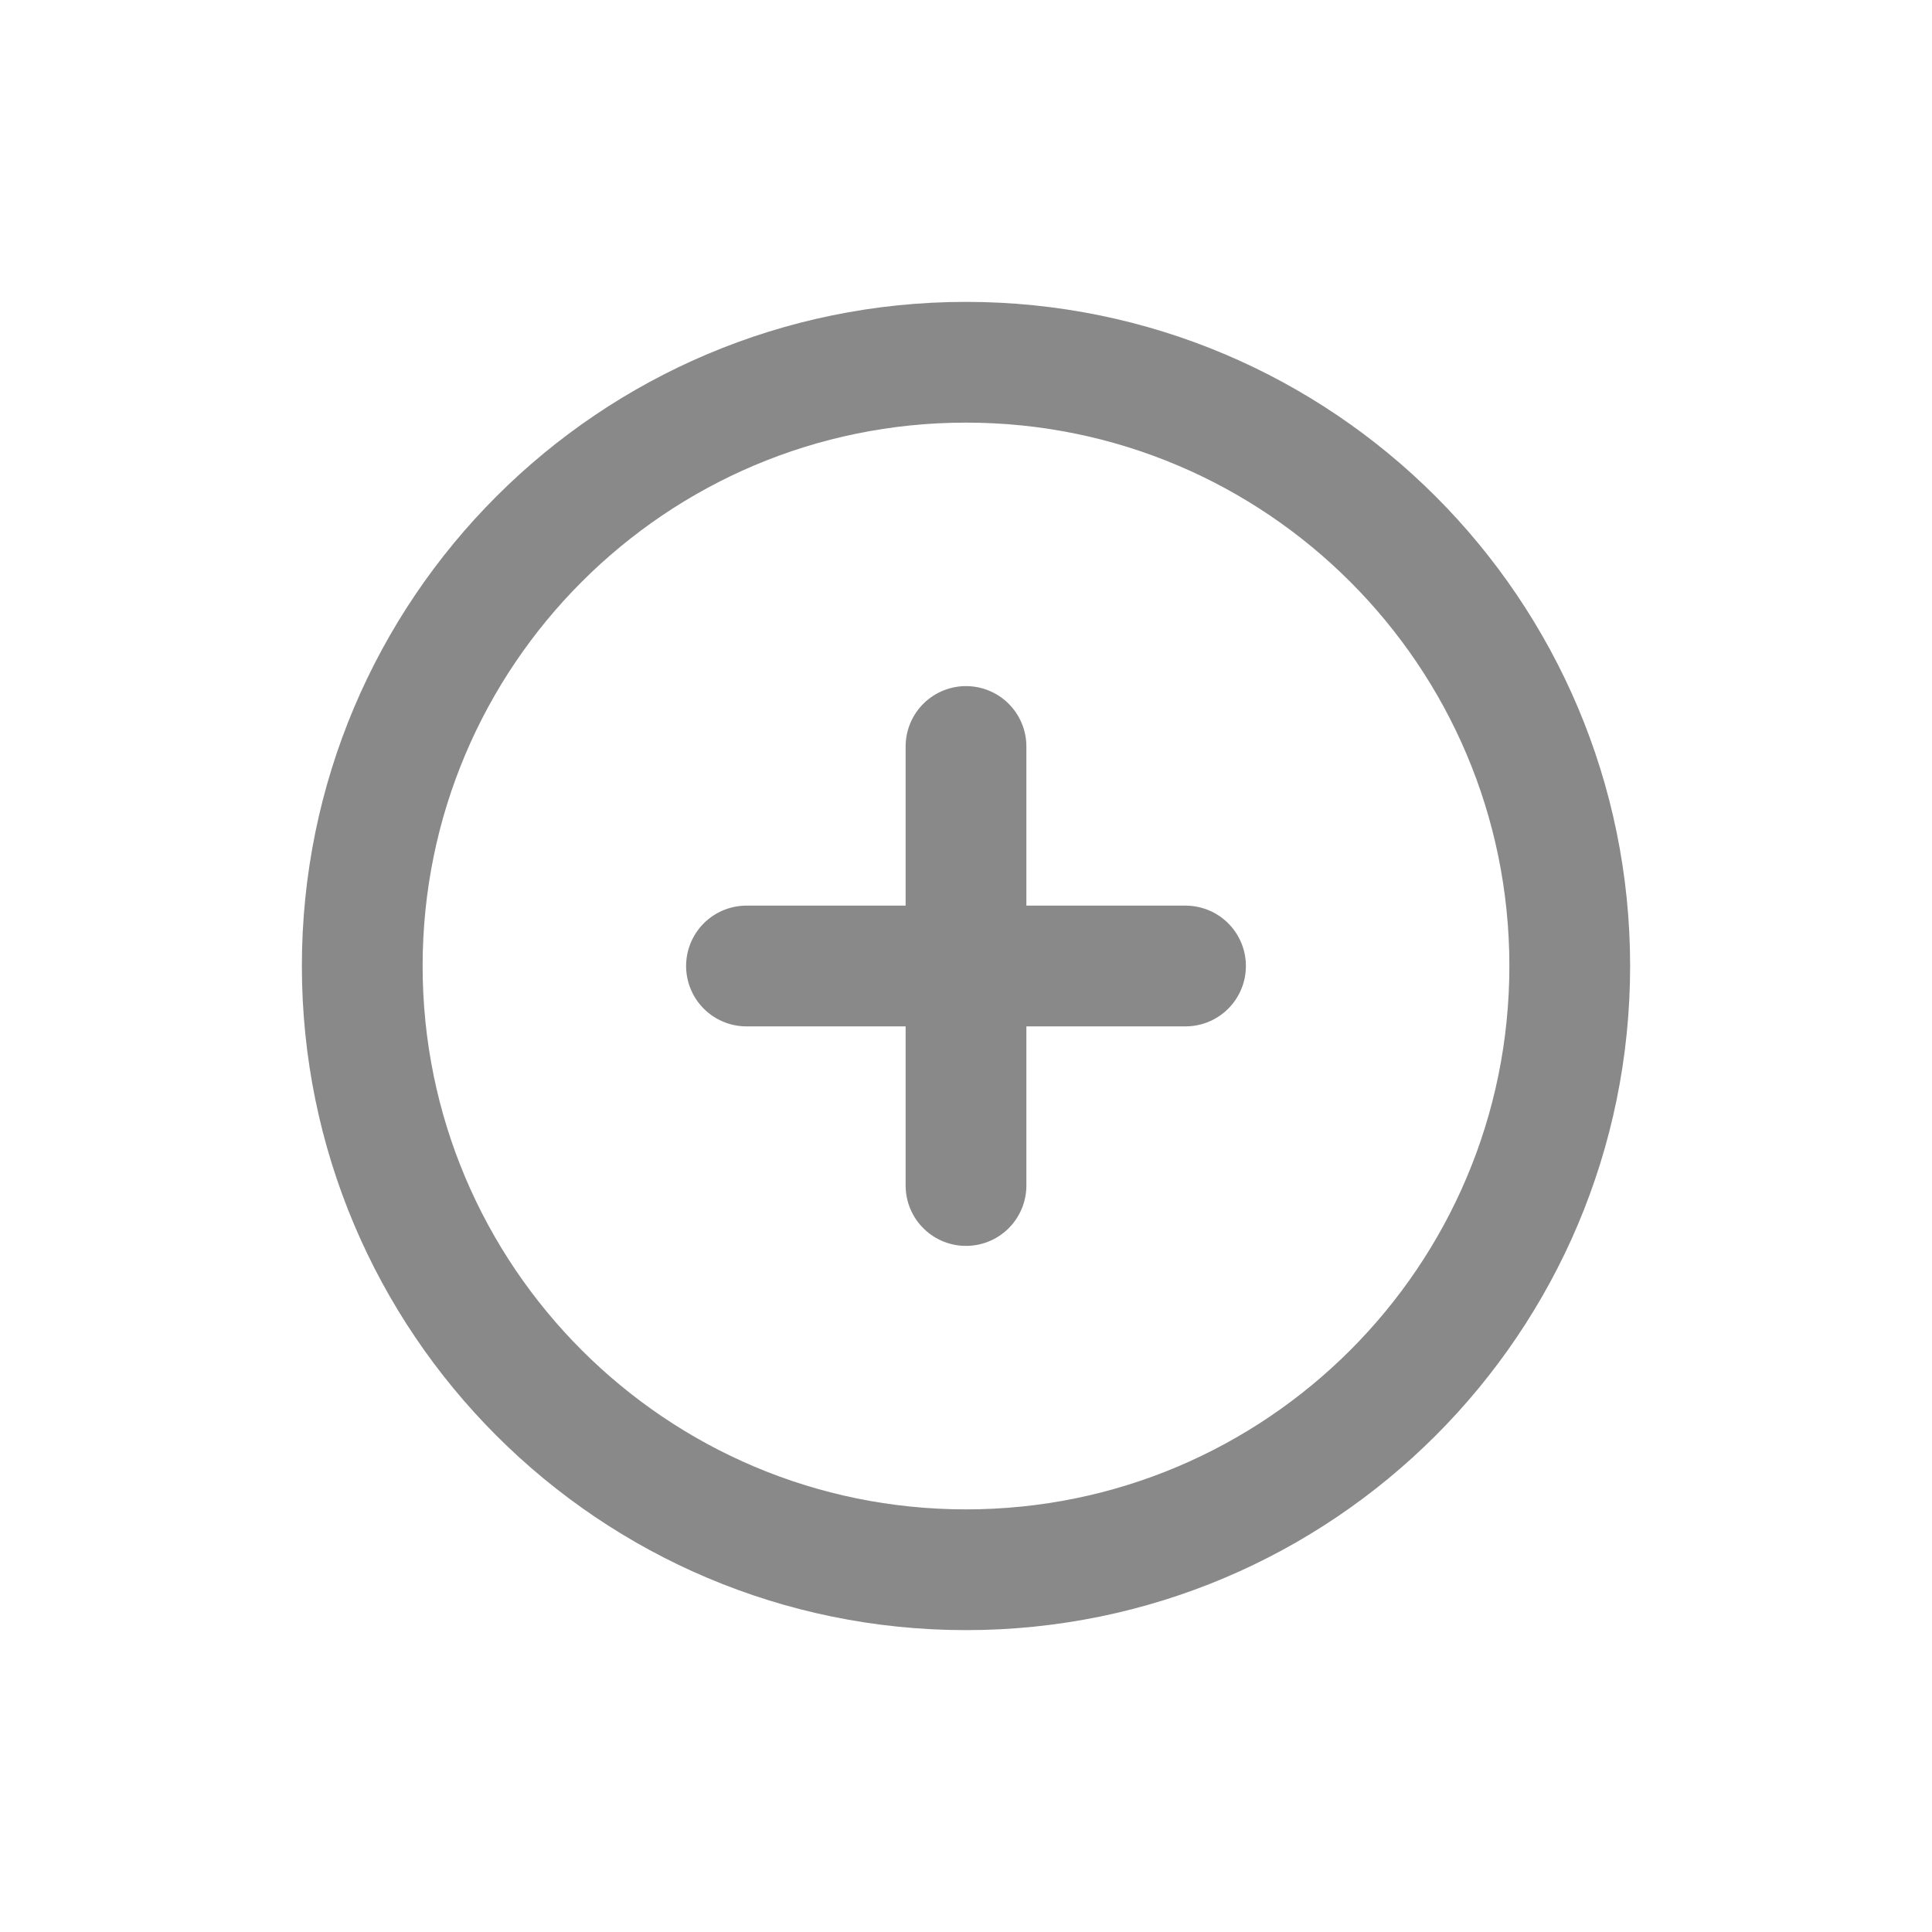
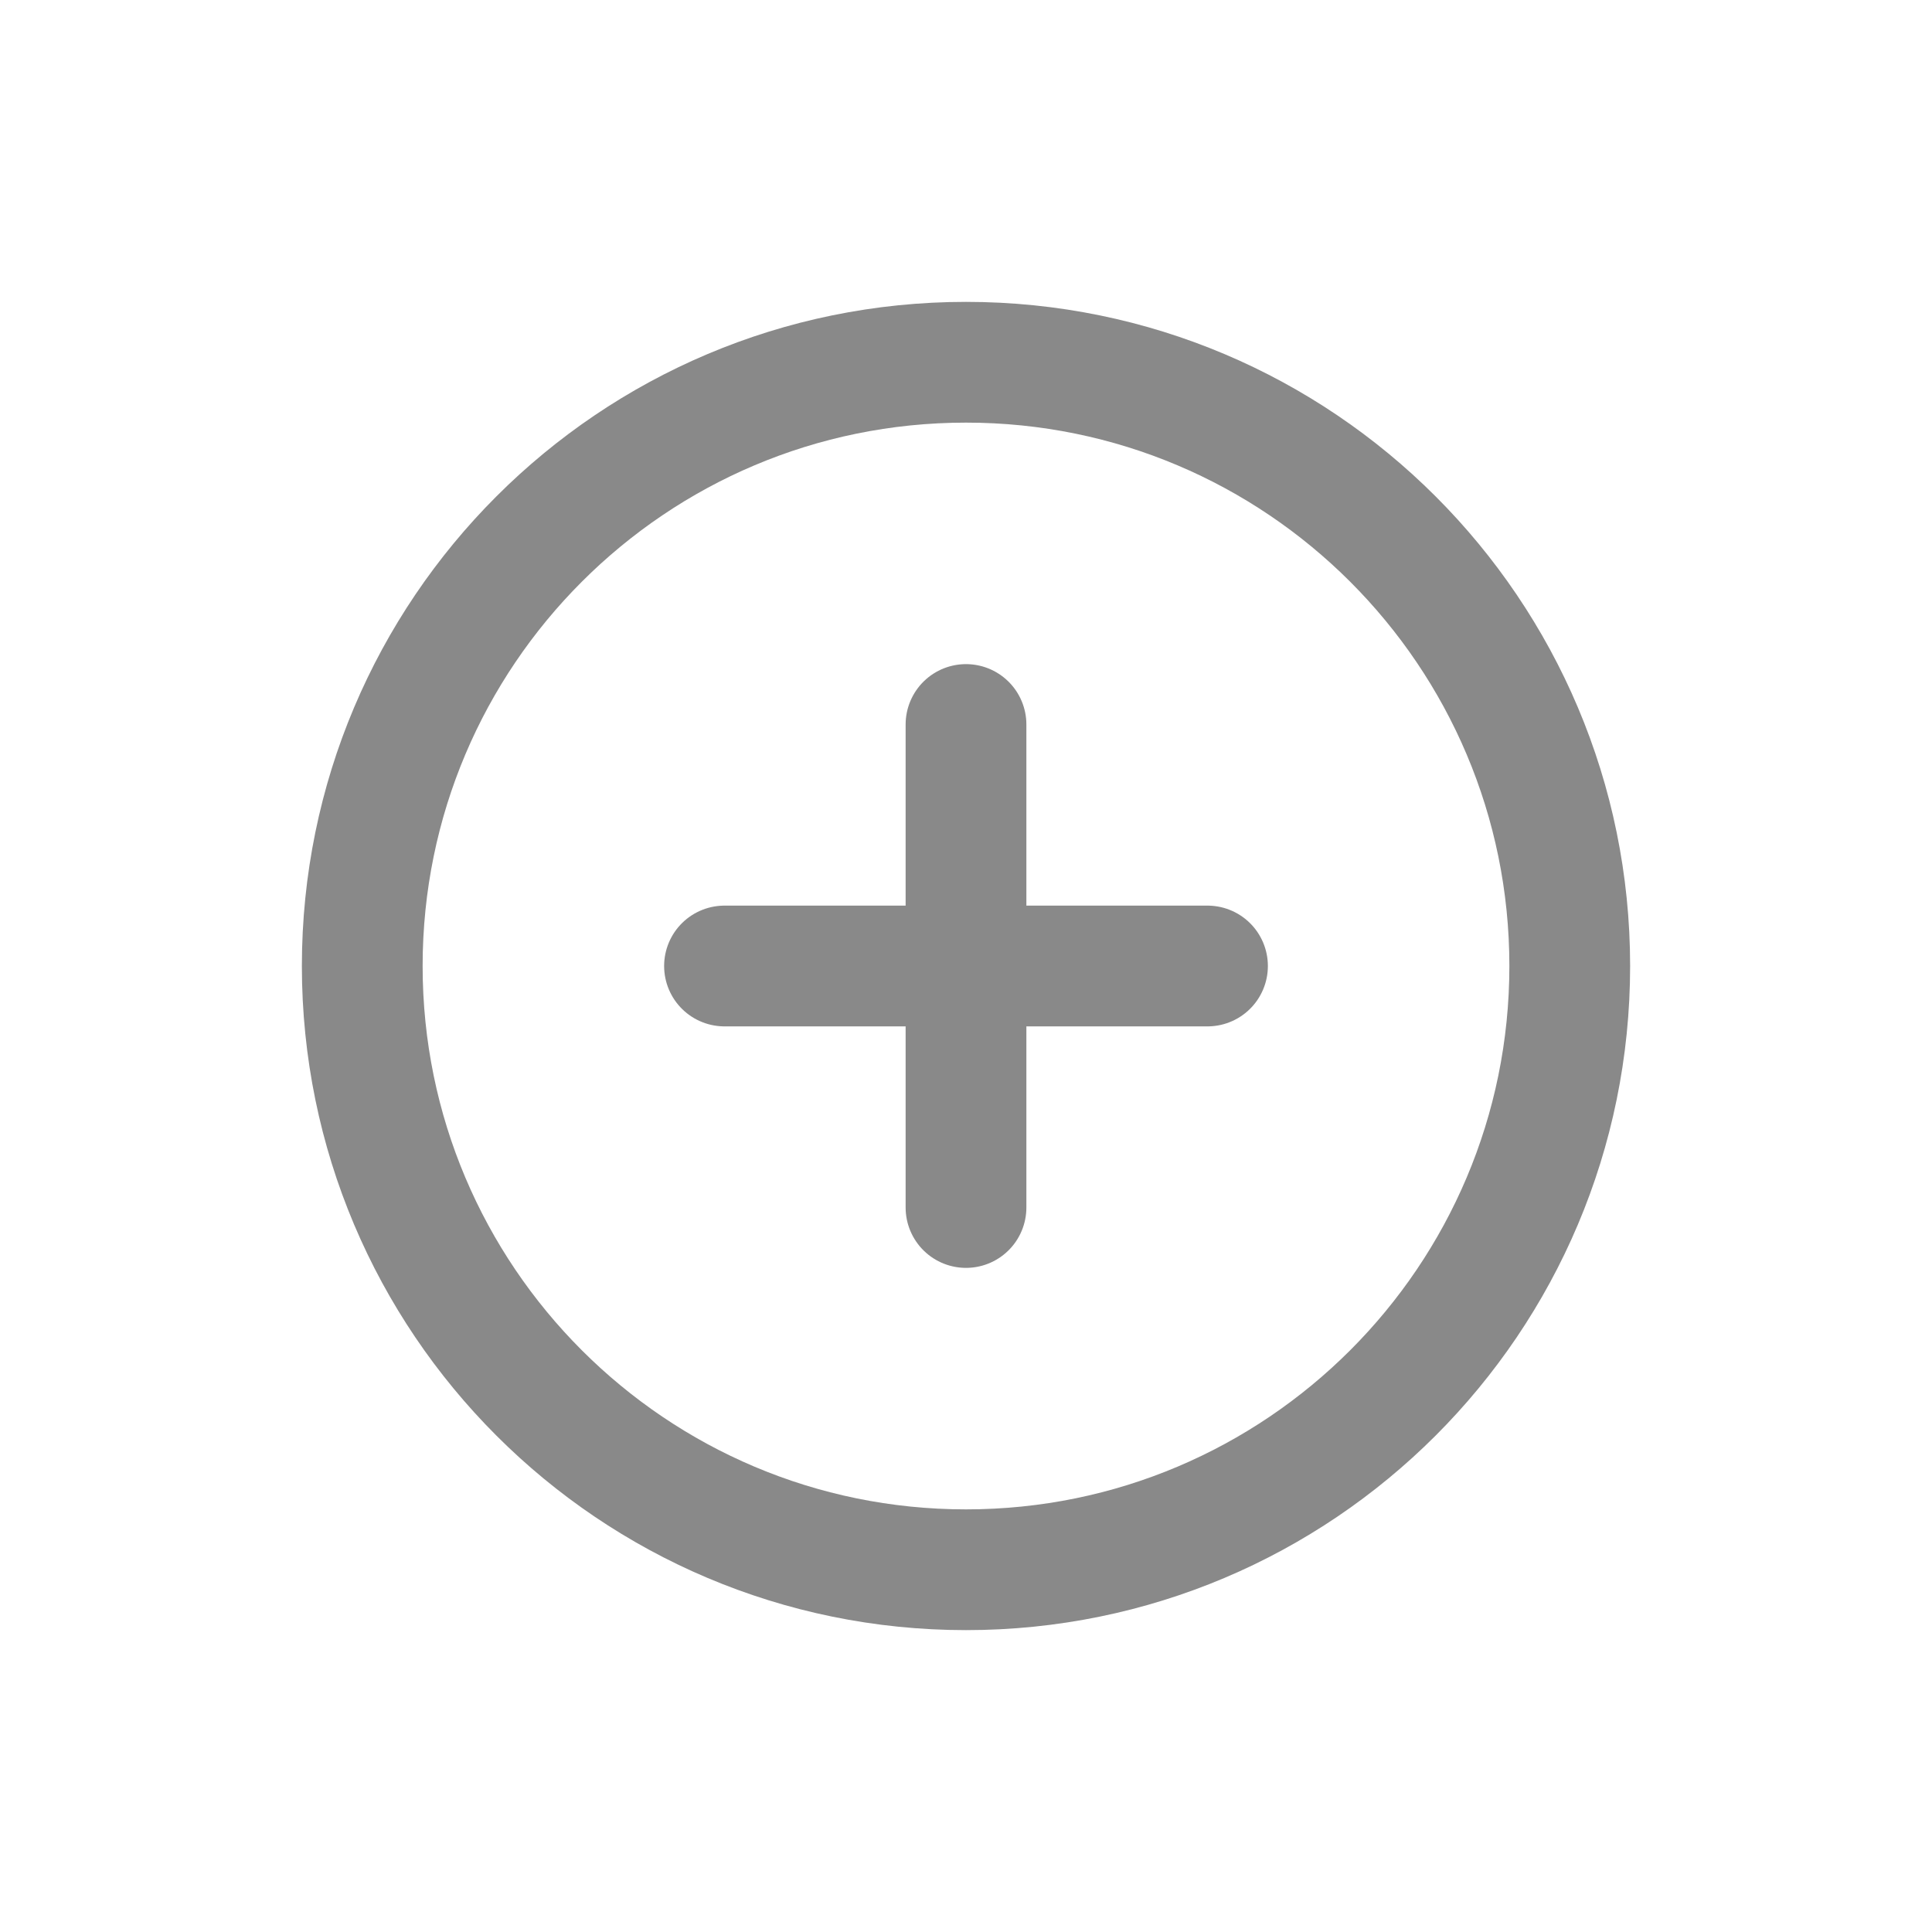
- <svg xmlns="http://www.w3.org/2000/svg" width="32" height="32" viewBox="0 0 32 32" fill="none">
+ <svg xmlns="http://www.w3.org/2000/svg" width="32" height="32" fill="none">
  <circle cx="16" cy="16" r="10" stroke="#898989" stroke-width="2" />
-   <path d="M16 19.636L16 12.364" stroke="#898989" stroke-width="2" stroke-linecap="round" />
-   <path d="M19.636 16L12.364 16" stroke="#898989" stroke-width="2" stroke-linecap="round" />
+   <path d="M16 20v-8M20 16h-8" stroke="#898989" stroke-width="2" stroke-linecap="round" />
</svg>
